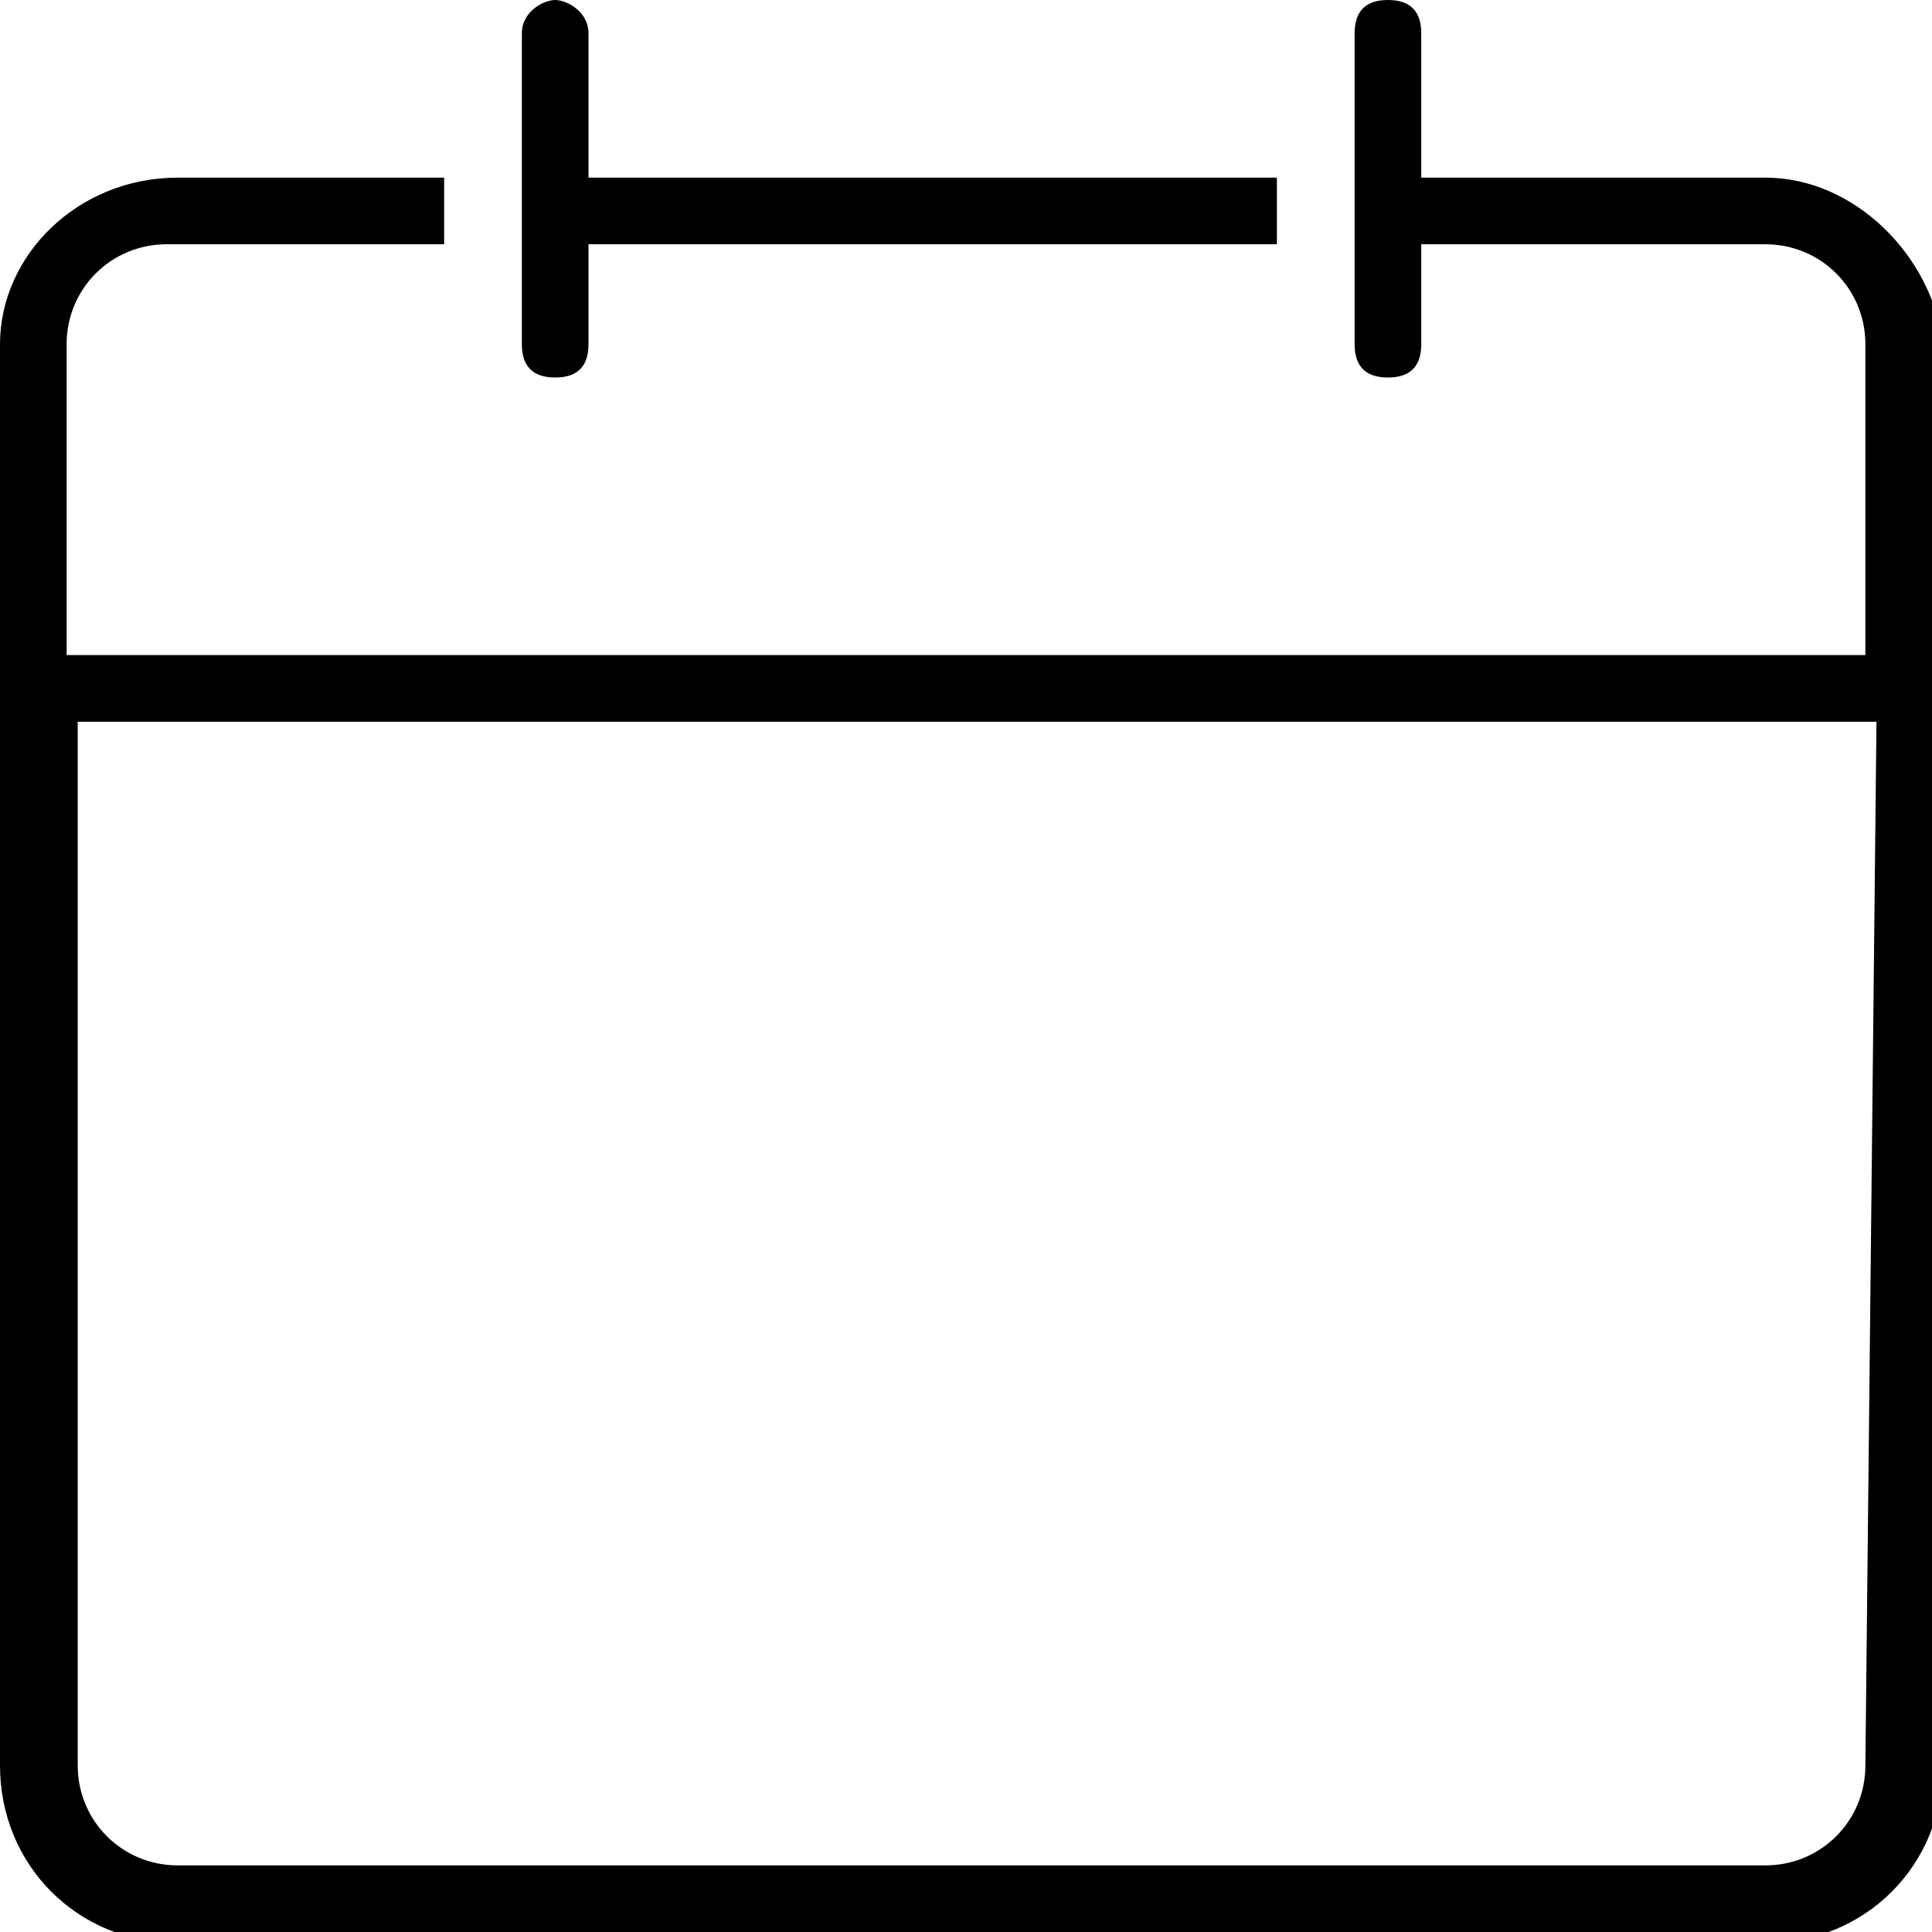
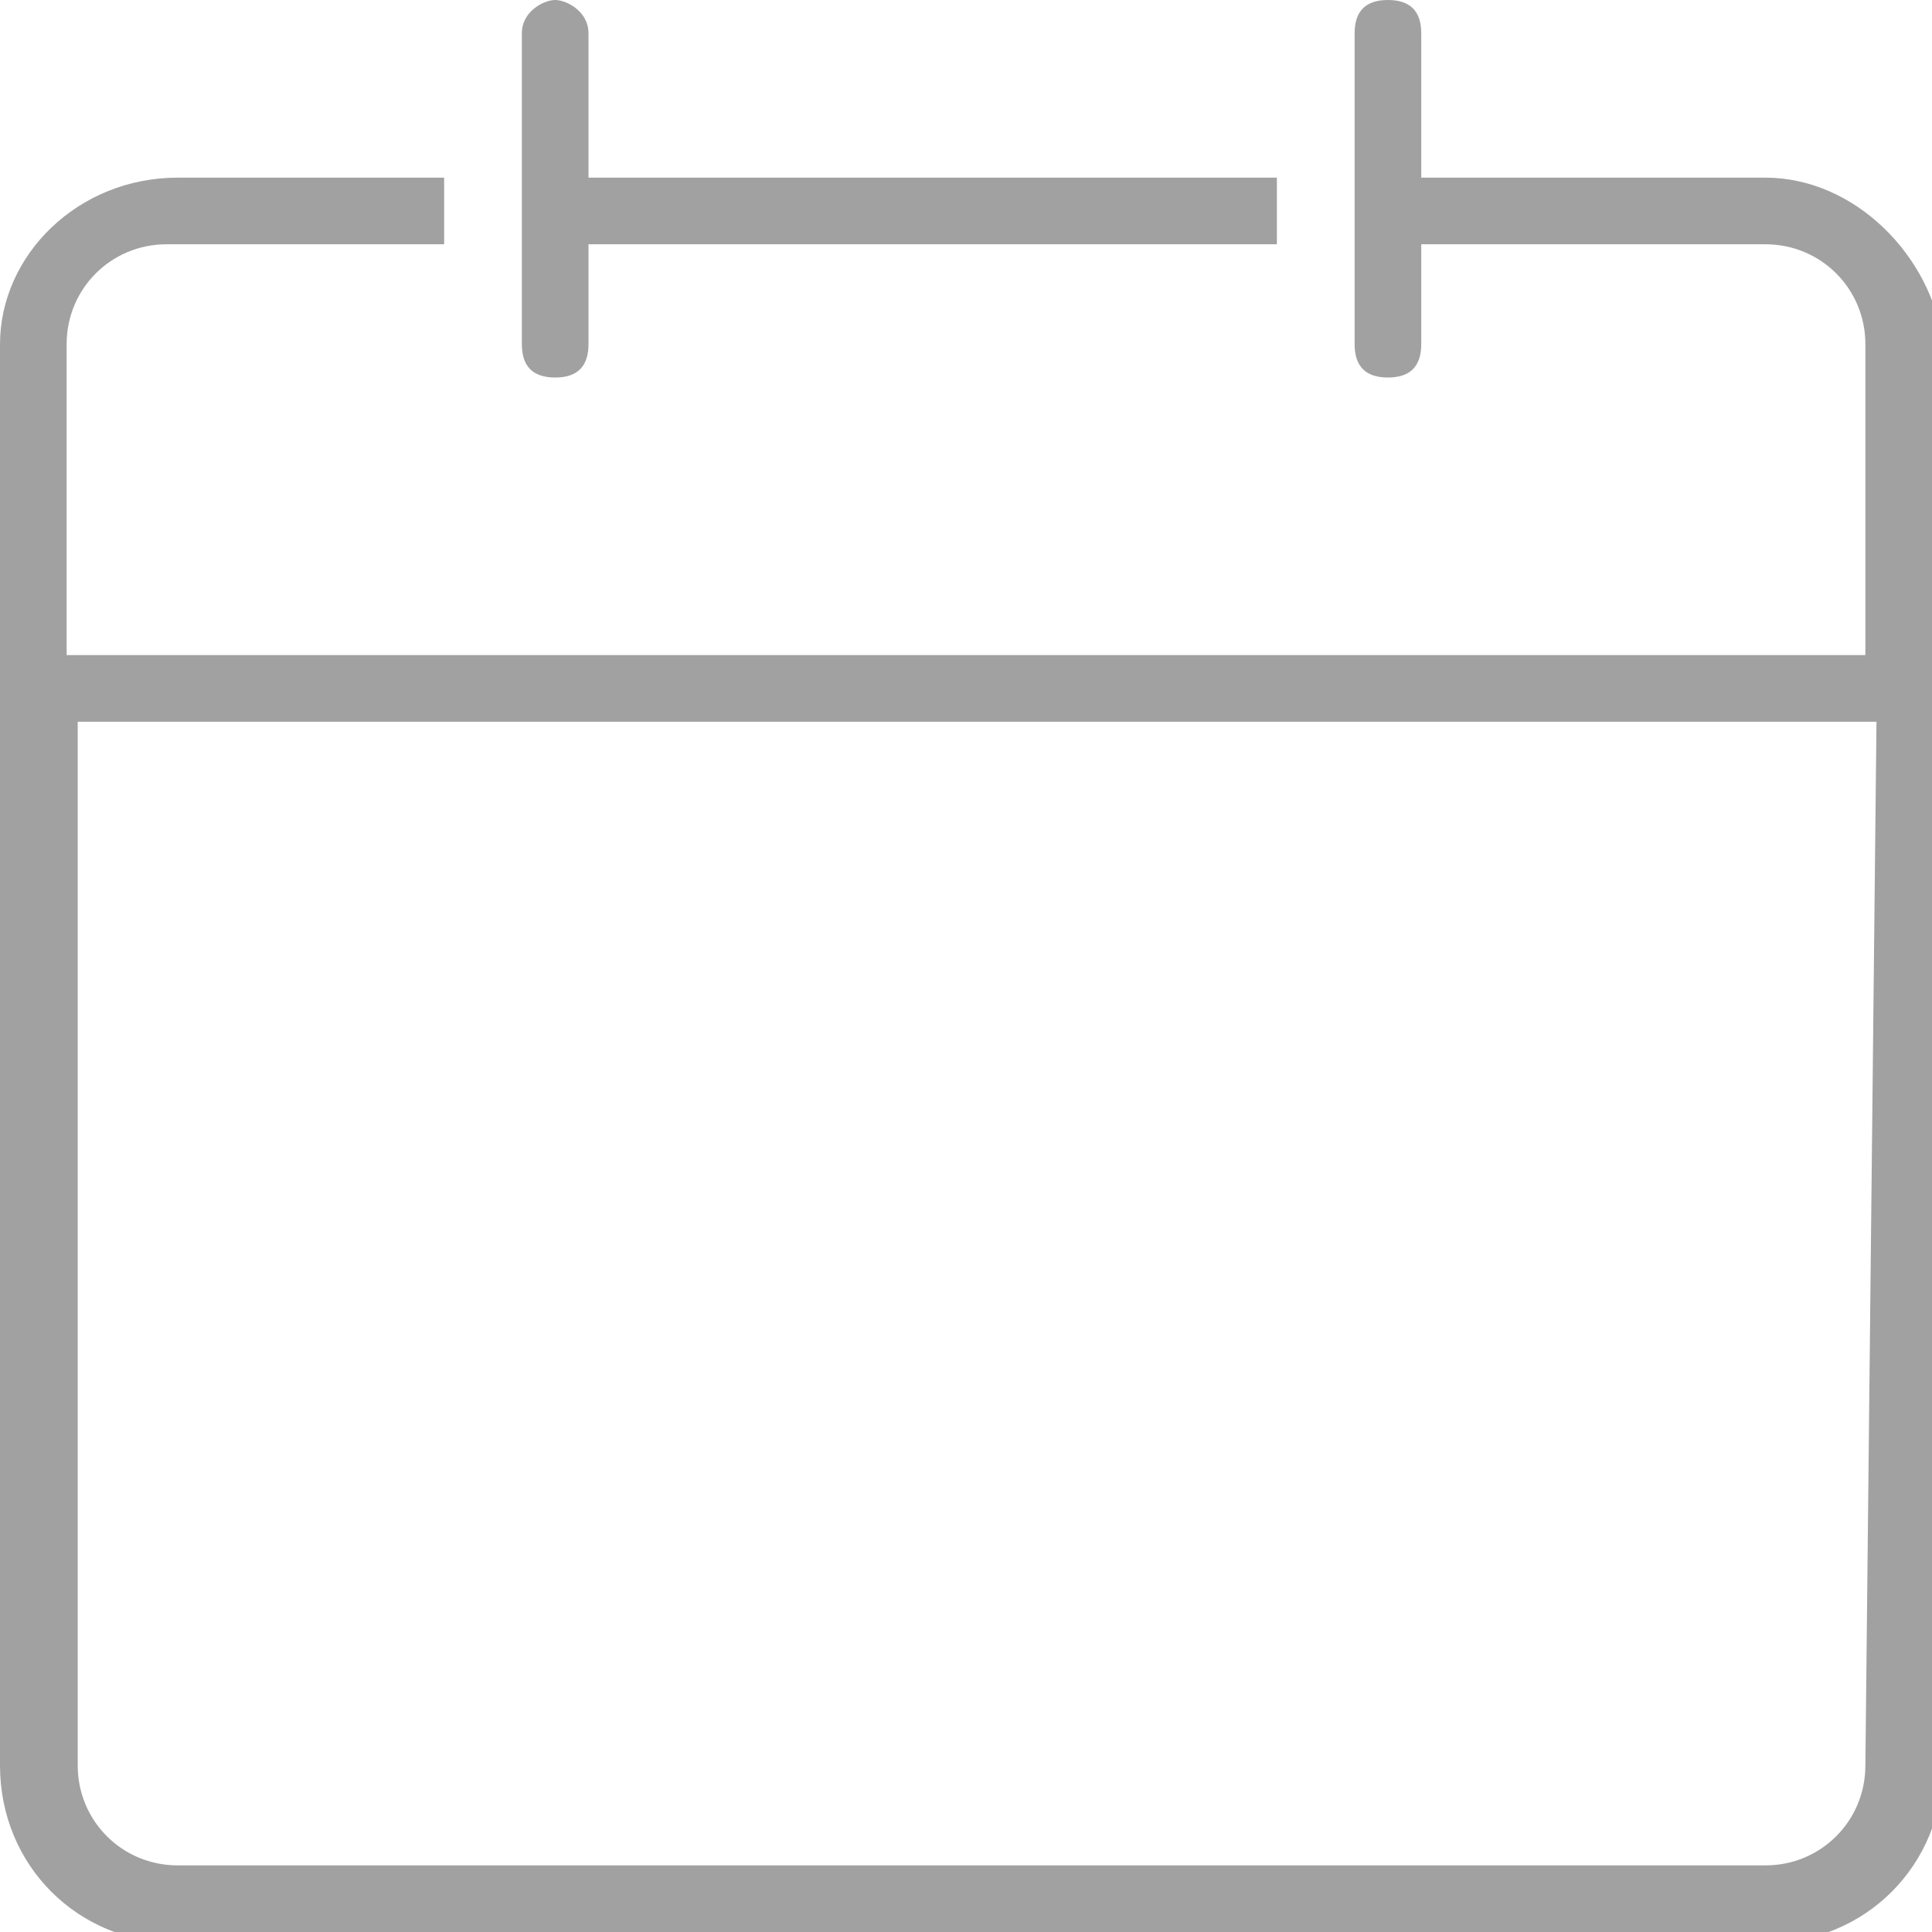
<svg xmlns="http://www.w3.org/2000/svg" version="1.1" id="Layer_1" x="0px" y="0px" viewBox="0 0 17.4 17.4" style="enable-background:new 0 0 17.4 17.4;" xml:space="preserve">
+   <style type="text/css">
+ 	.st0{fill:#A1A1A1;}
+ </style>
  <g>
-     <path d="M15.9,1.6h-3.1V0.3c0-0.2-0.1-0.3-0.3-0.3c-0.2,0-0.3,0.1-0.3,0.3v2.8c0,0.2,0.1,0.3,0.3,0.3c0.2,0,0.3-0.1,0.3-0.3V2.2   h3.1c0.5,0,0.9,0.4,0.9,0.9v2.8H0.6V3.1c0-0.5,0.4-0.9,0.9-0.9H4V1.6H1.6C0.7,1.6,0,2.3,0,3.1v12.8c0,0.9,0.7,1.6,1.6,1.6h14.3   c0.9,0,1.6-0.7,1.6-1.6V3.1C17.4,2.3,16.7,1.6,15.9,1.6z M16.8,15.9c0,0.5-0.4,0.9-0.9,0.9H1.6c-0.5,0-0.9-0.4-0.9-0.9V6.5h16.2   L16.8,15.9L16.8,15.9z" />
-     <path d="M5,3.4c0.2,0,0.3-0.1,0.3-0.3V2.2h6.2V1.6H5.3V0.3C5.3,0.1,5.1,0,5,0S4.7,0.1,4.7,0.3v2.8C4.7,3.3,4.8,3.4,5,3.4z" />
+     <path class="st0" d="M15.9,1.6h-3.1V0.3c0-0.2-0.1-0.3-0.3-0.3s-0.3,0.1-0.3,0.3v2.8c0,0.2,0.1,0.3,0.3,0.3s0.3-0.1,0.3-0.3V2.2   h3.1c0.5,0,0.9,0.4,0.9,0.9v2.8H0.6V3.1c0-0.5,0.4-0.9,0.9-0.9H4V1.6H1.6C0.7,1.6,0,2.3,0,3.1v12.8c0,0.9,0.7,1.6,1.6,1.6h14.3   c0.9,0,1.6-0.7,1.6-1.6V3.1C17.4,2.3,16.7,1.6,15.9,1.6z M16.8,15.9c0,0.5-0.4,0.9-0.9,0.9H1.6c-0.5,0-0.9-0.4-0.9-0.9V6.5h16.2   L16.8,15.9L16.8,15.9z" />
+     <path class="st0" d="M5,3.4c0.2,0,0.3-0.1,0.3-0.3V2.2h6.2V1.6H5.3V0.3C5.3,0.1,5.1,0,5,0S4.7,0.1,4.7,0.3v2.8   C4.7,3.3,4.8,3.4,5,3.4z" />
  </g>
</svg>
